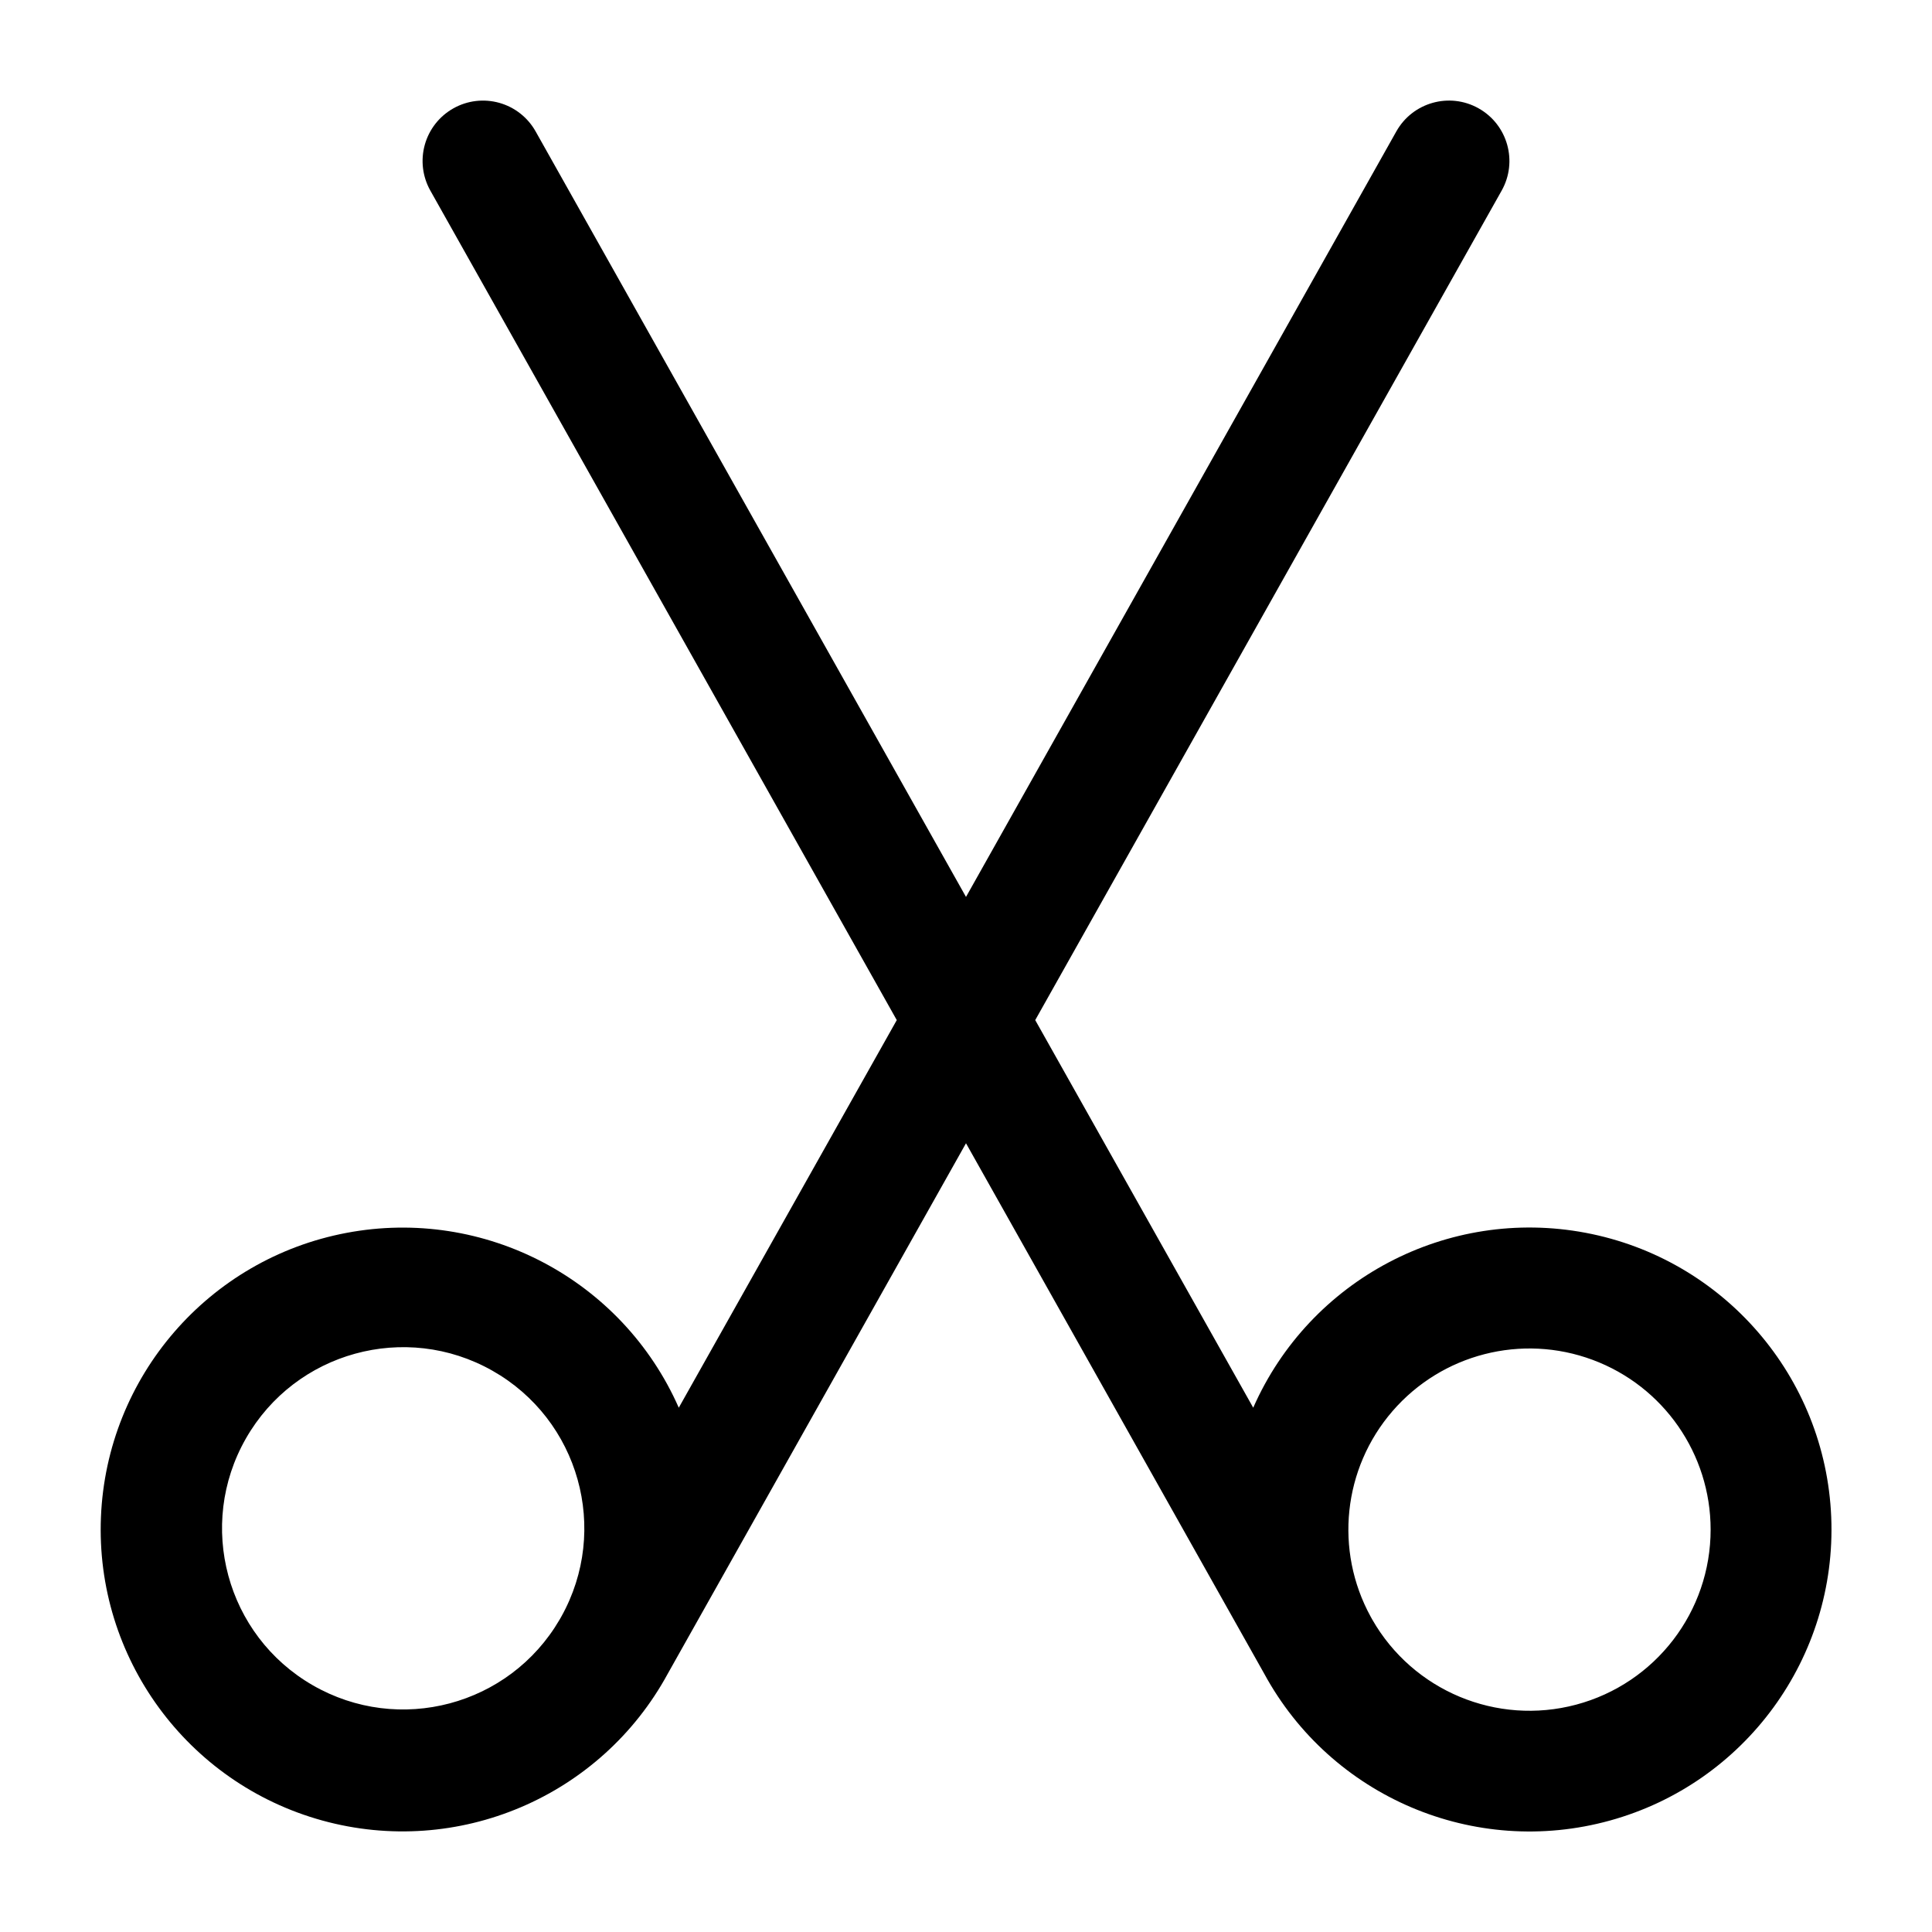
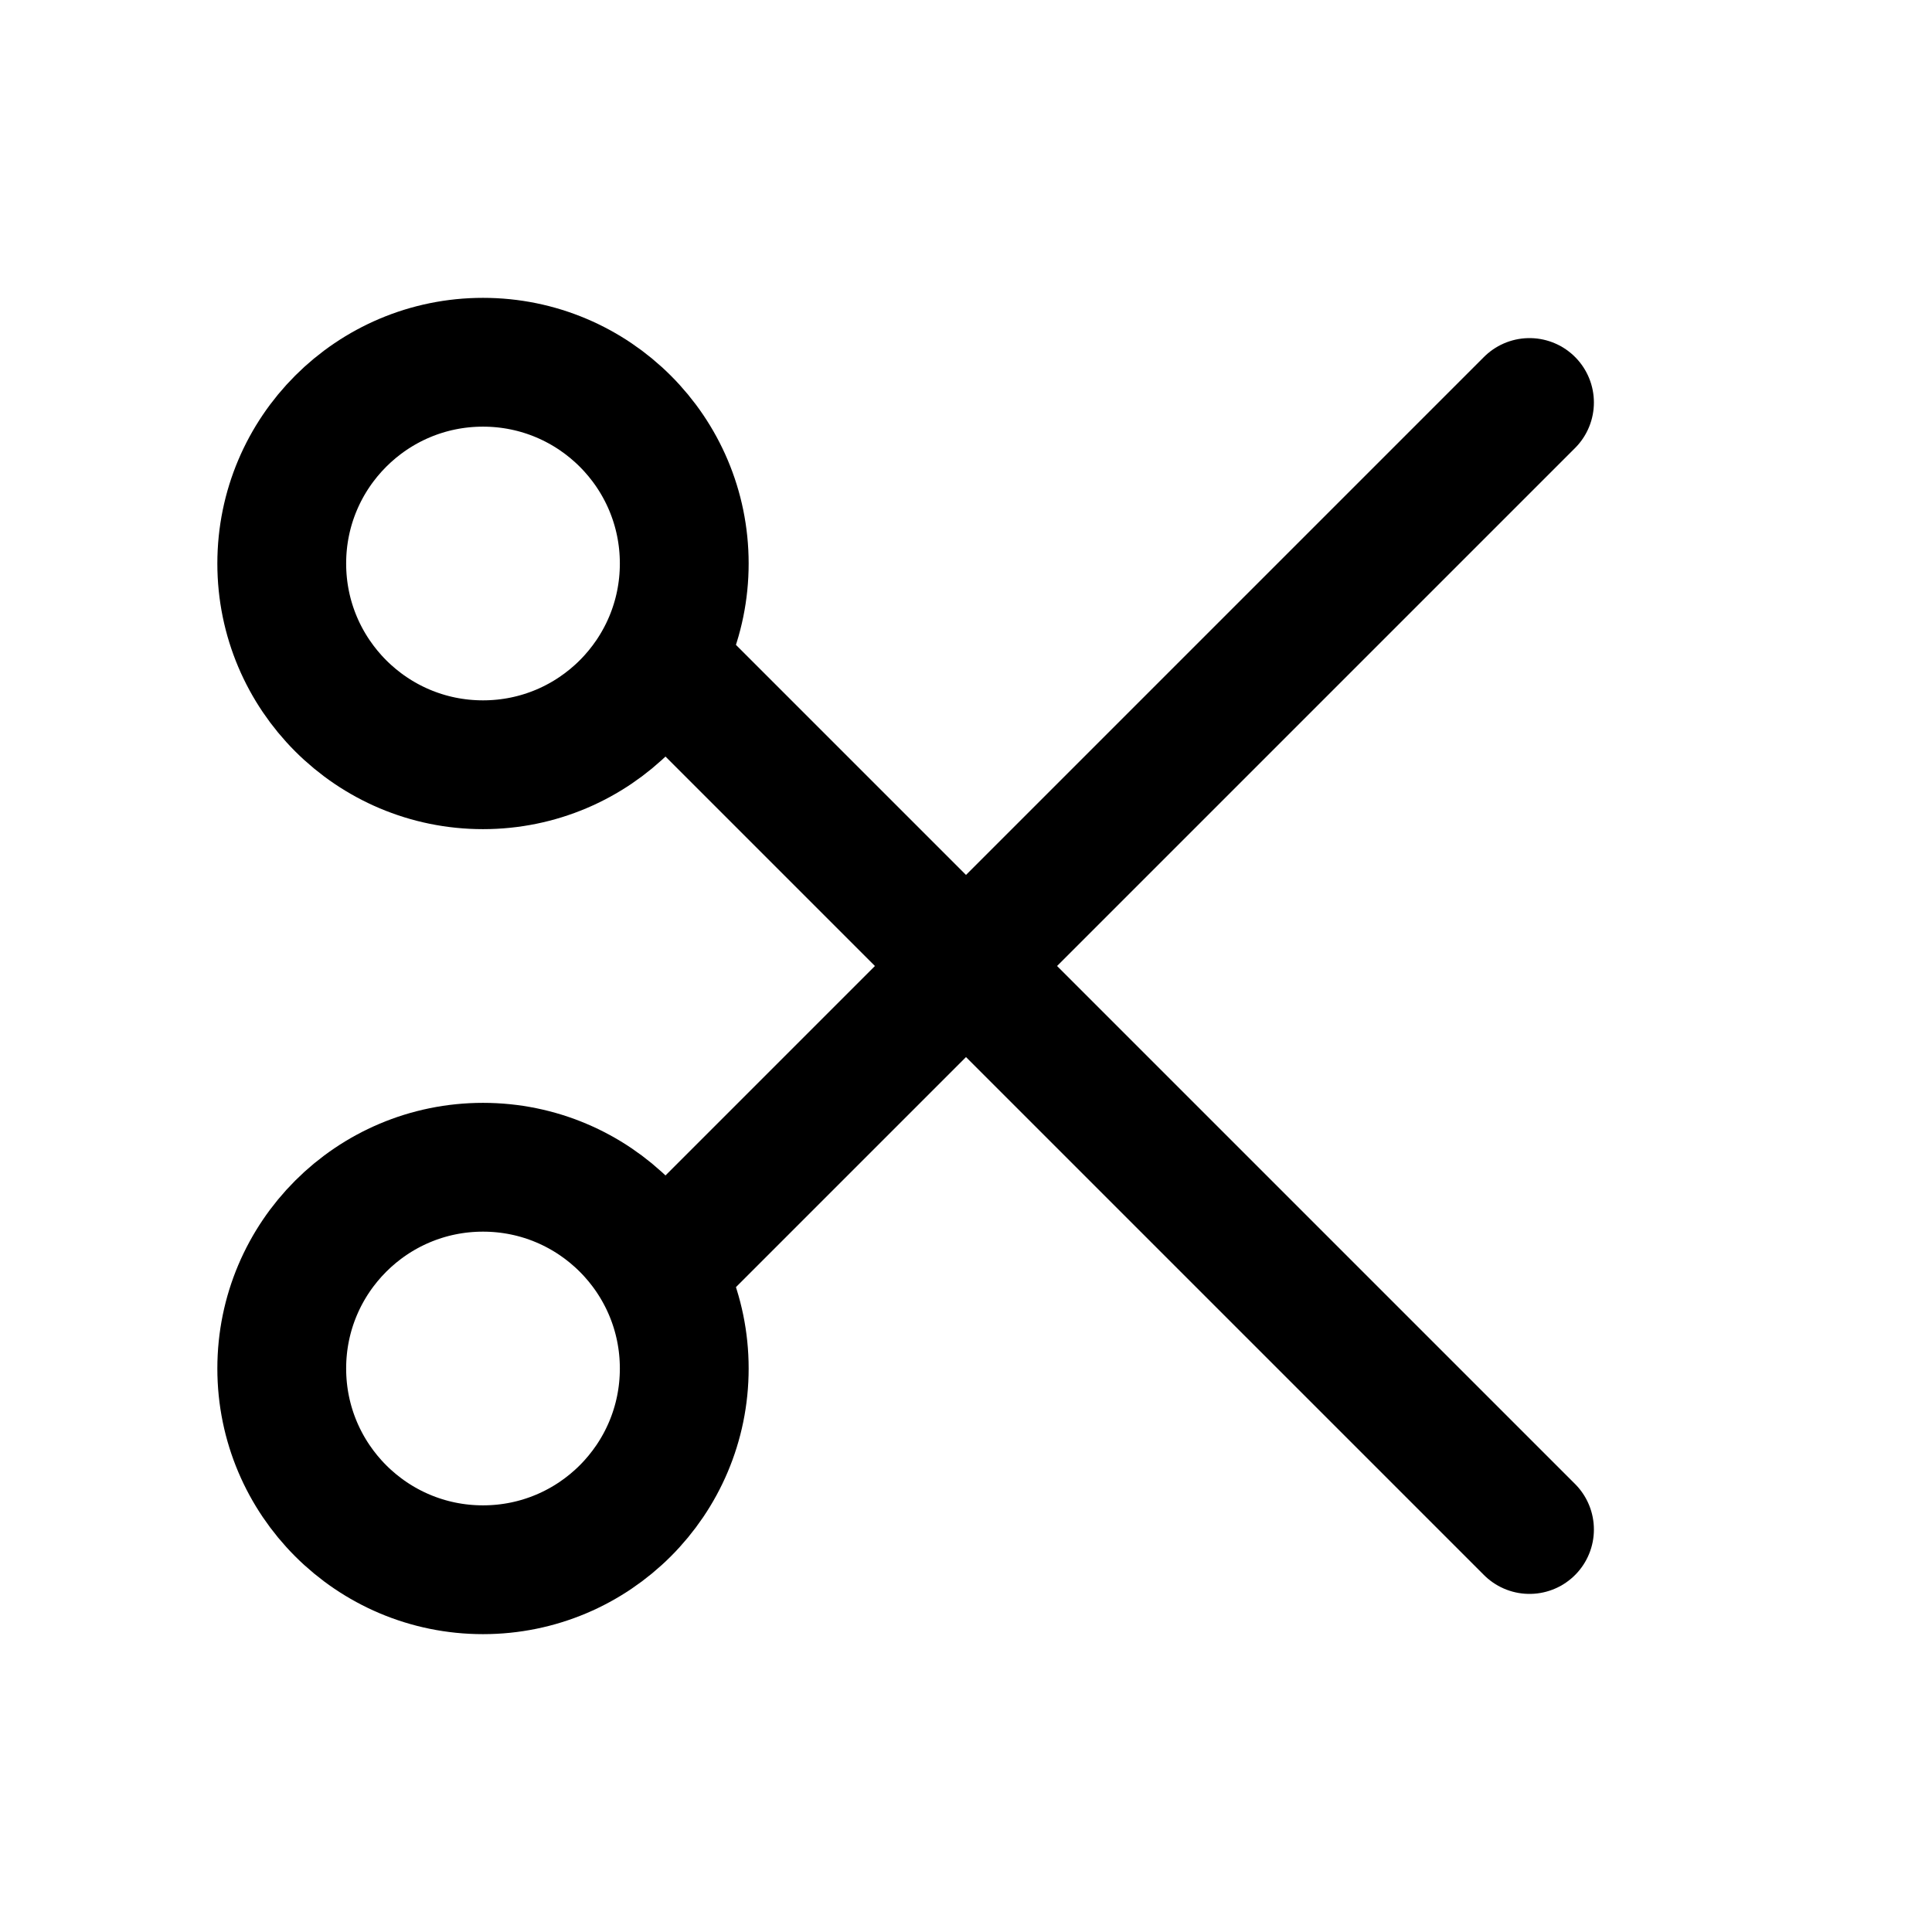
- <svg xmlns="http://www.w3.org/2000/svg" t="1761033613746" class="icon" viewBox="0 0 1024 1024" version="1.1" p-id="61230" width="256" height="256">
-   <path d="M240.299 57.429a32 32 0 0 1 43.605 12.245L512 475.392l228.096-405.76a32 32 0 0 1 55.808 31.403L548.693 540.672l115.541 205.44a160.043 160.043 0 1 1 5.803 140.928L512 605.952 353.963 887.04a160 160 0 1 1 5.803-140.928l115.541-205.44L228.096 101.035a32 32 0 0 1 12.203-43.605z m57.173 799.488a96 96 0 1 0-0.853 1.493l0.853-1.493z m429.867 1.493A96 96 0 0 0 906.667 810.667a96 96 0 1 0-180.181 46.208l0.853 1.536z" p-id="61231" />
+ <svg xmlns="http://www.w3.org/2000/svg" viewBox="0 0 24 24" fill="none">
+   <circle cx="6" cy="7" r="2.5" stroke="#000" stroke-width="1.6" />
+   <circle cx="6" cy="17" r="2.5" stroke="#000" stroke-width="1.6" />
+   <path d="M8.2 8.2 19 19M8.2 15.8 19 5" stroke="#000" stroke-width="1.6" stroke-linecap="round" stroke-linejoin="round" />
</svg>
